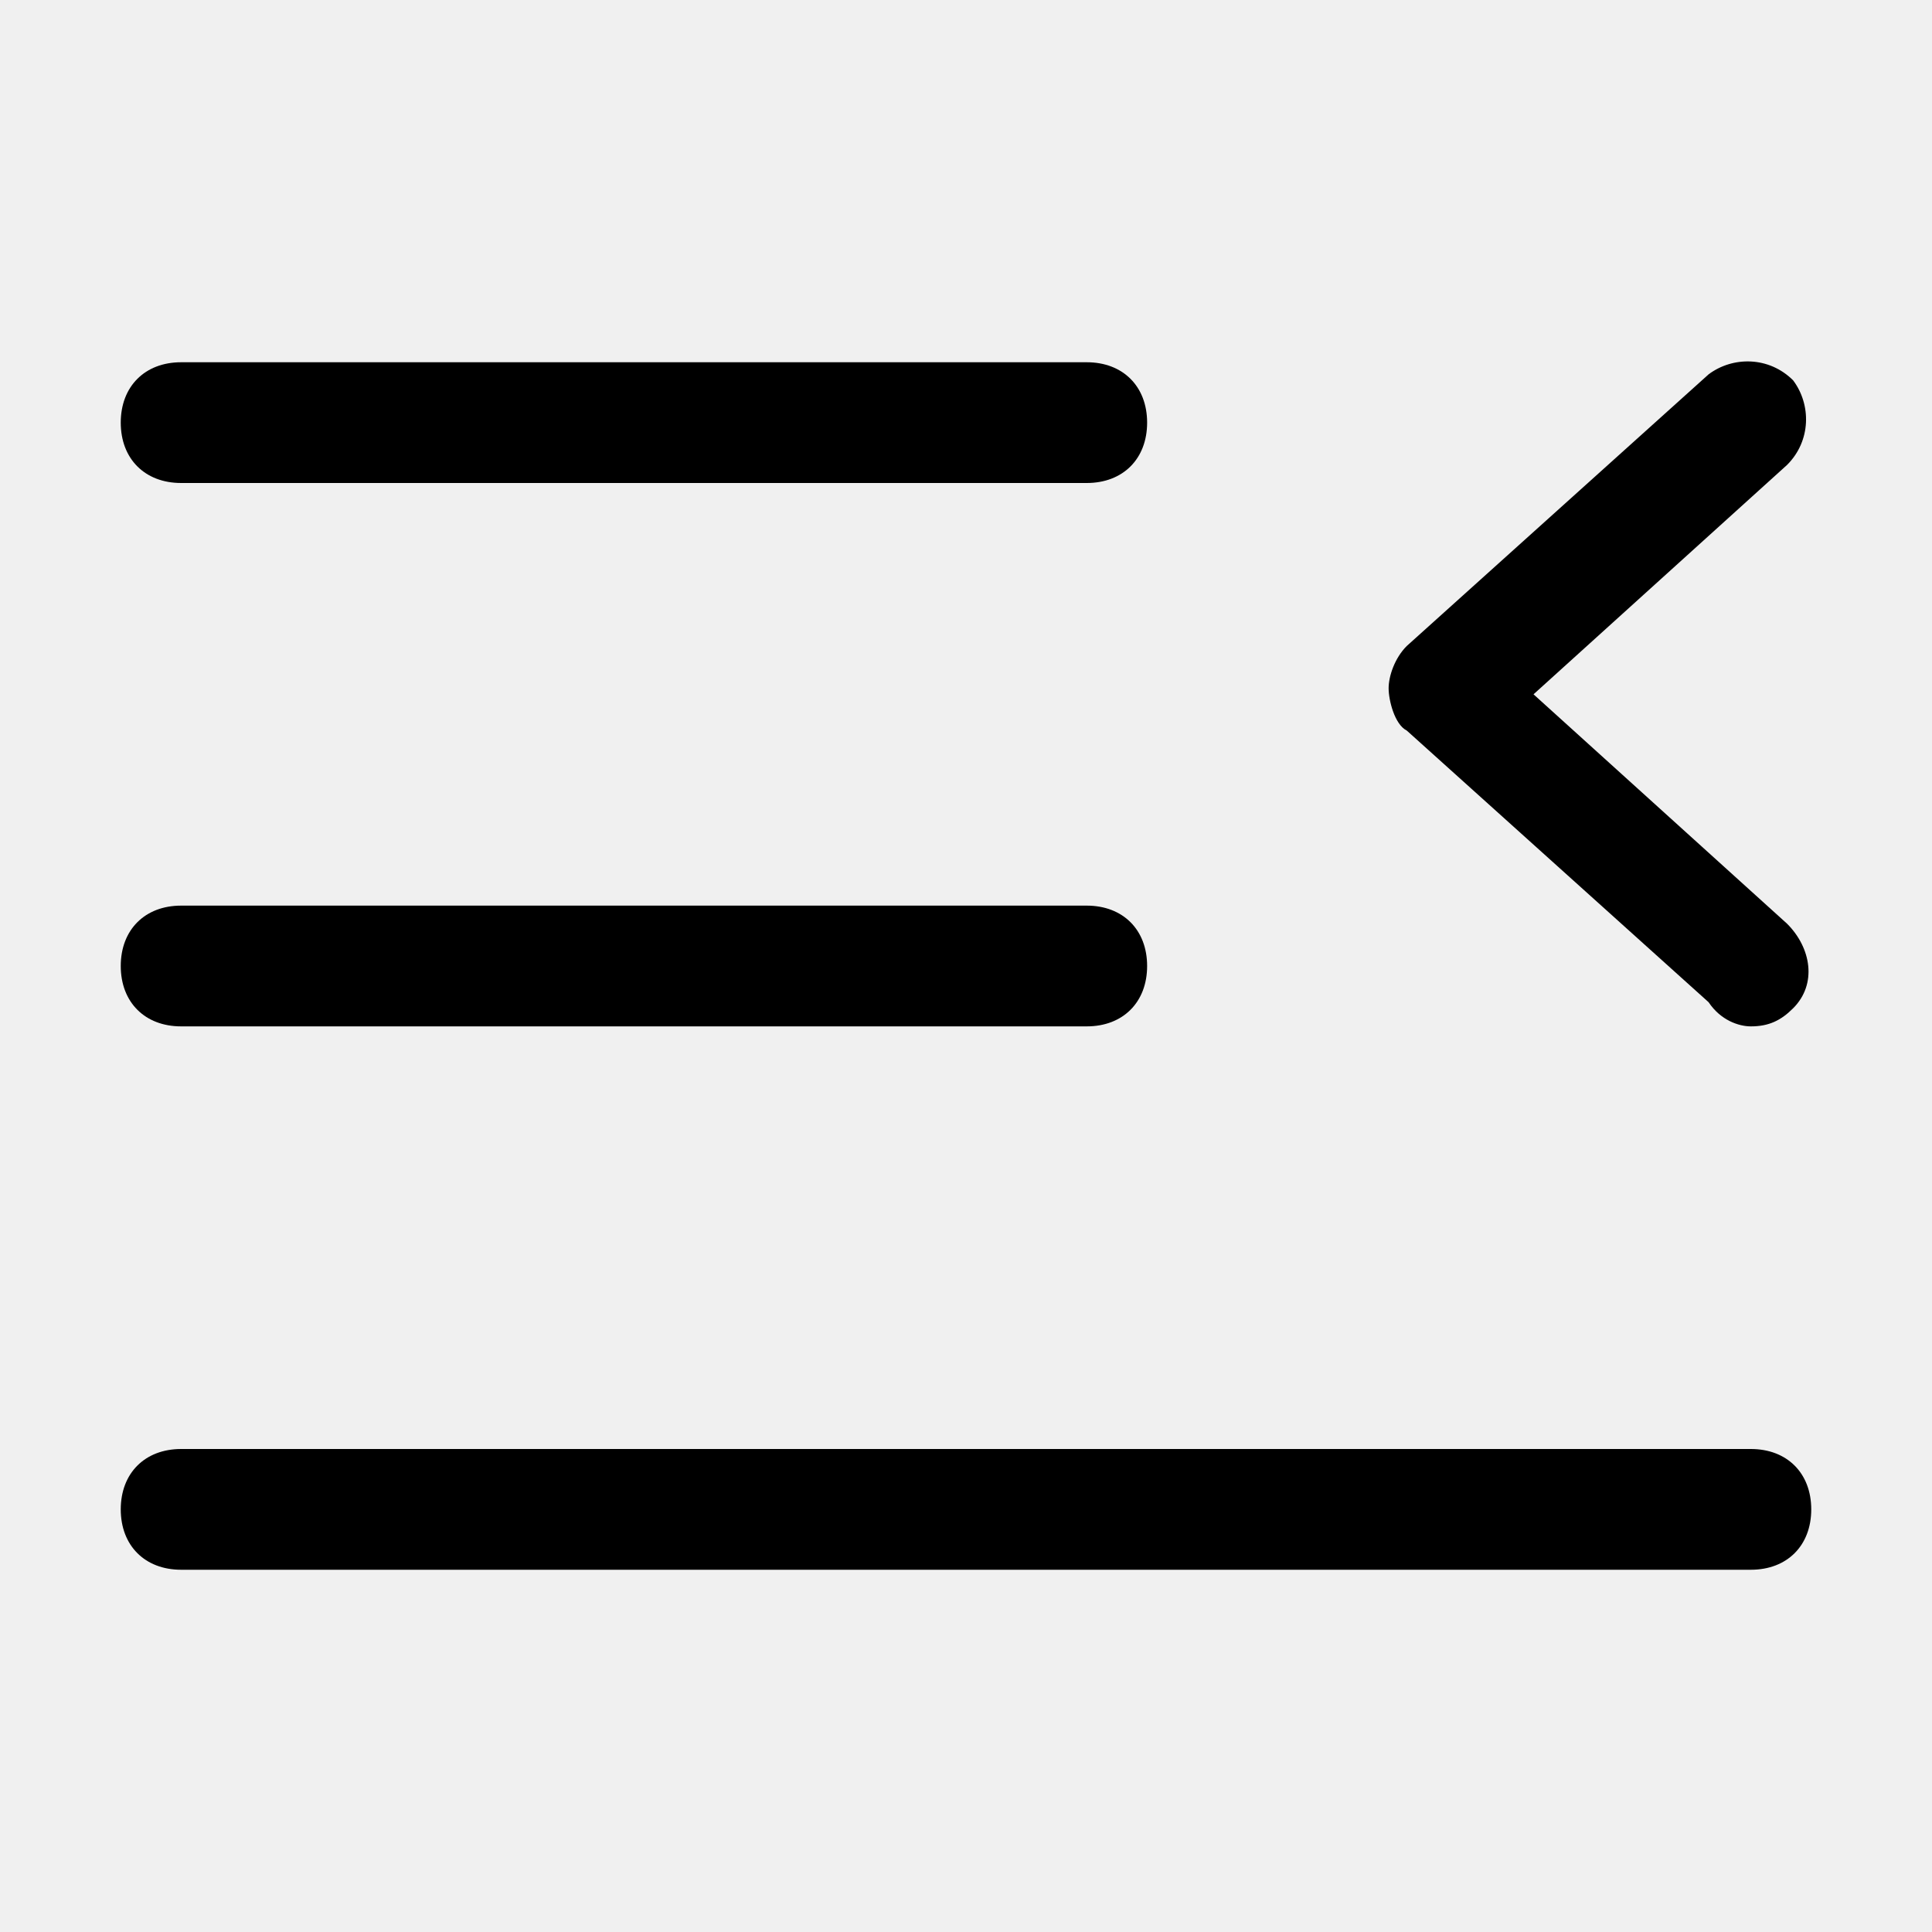
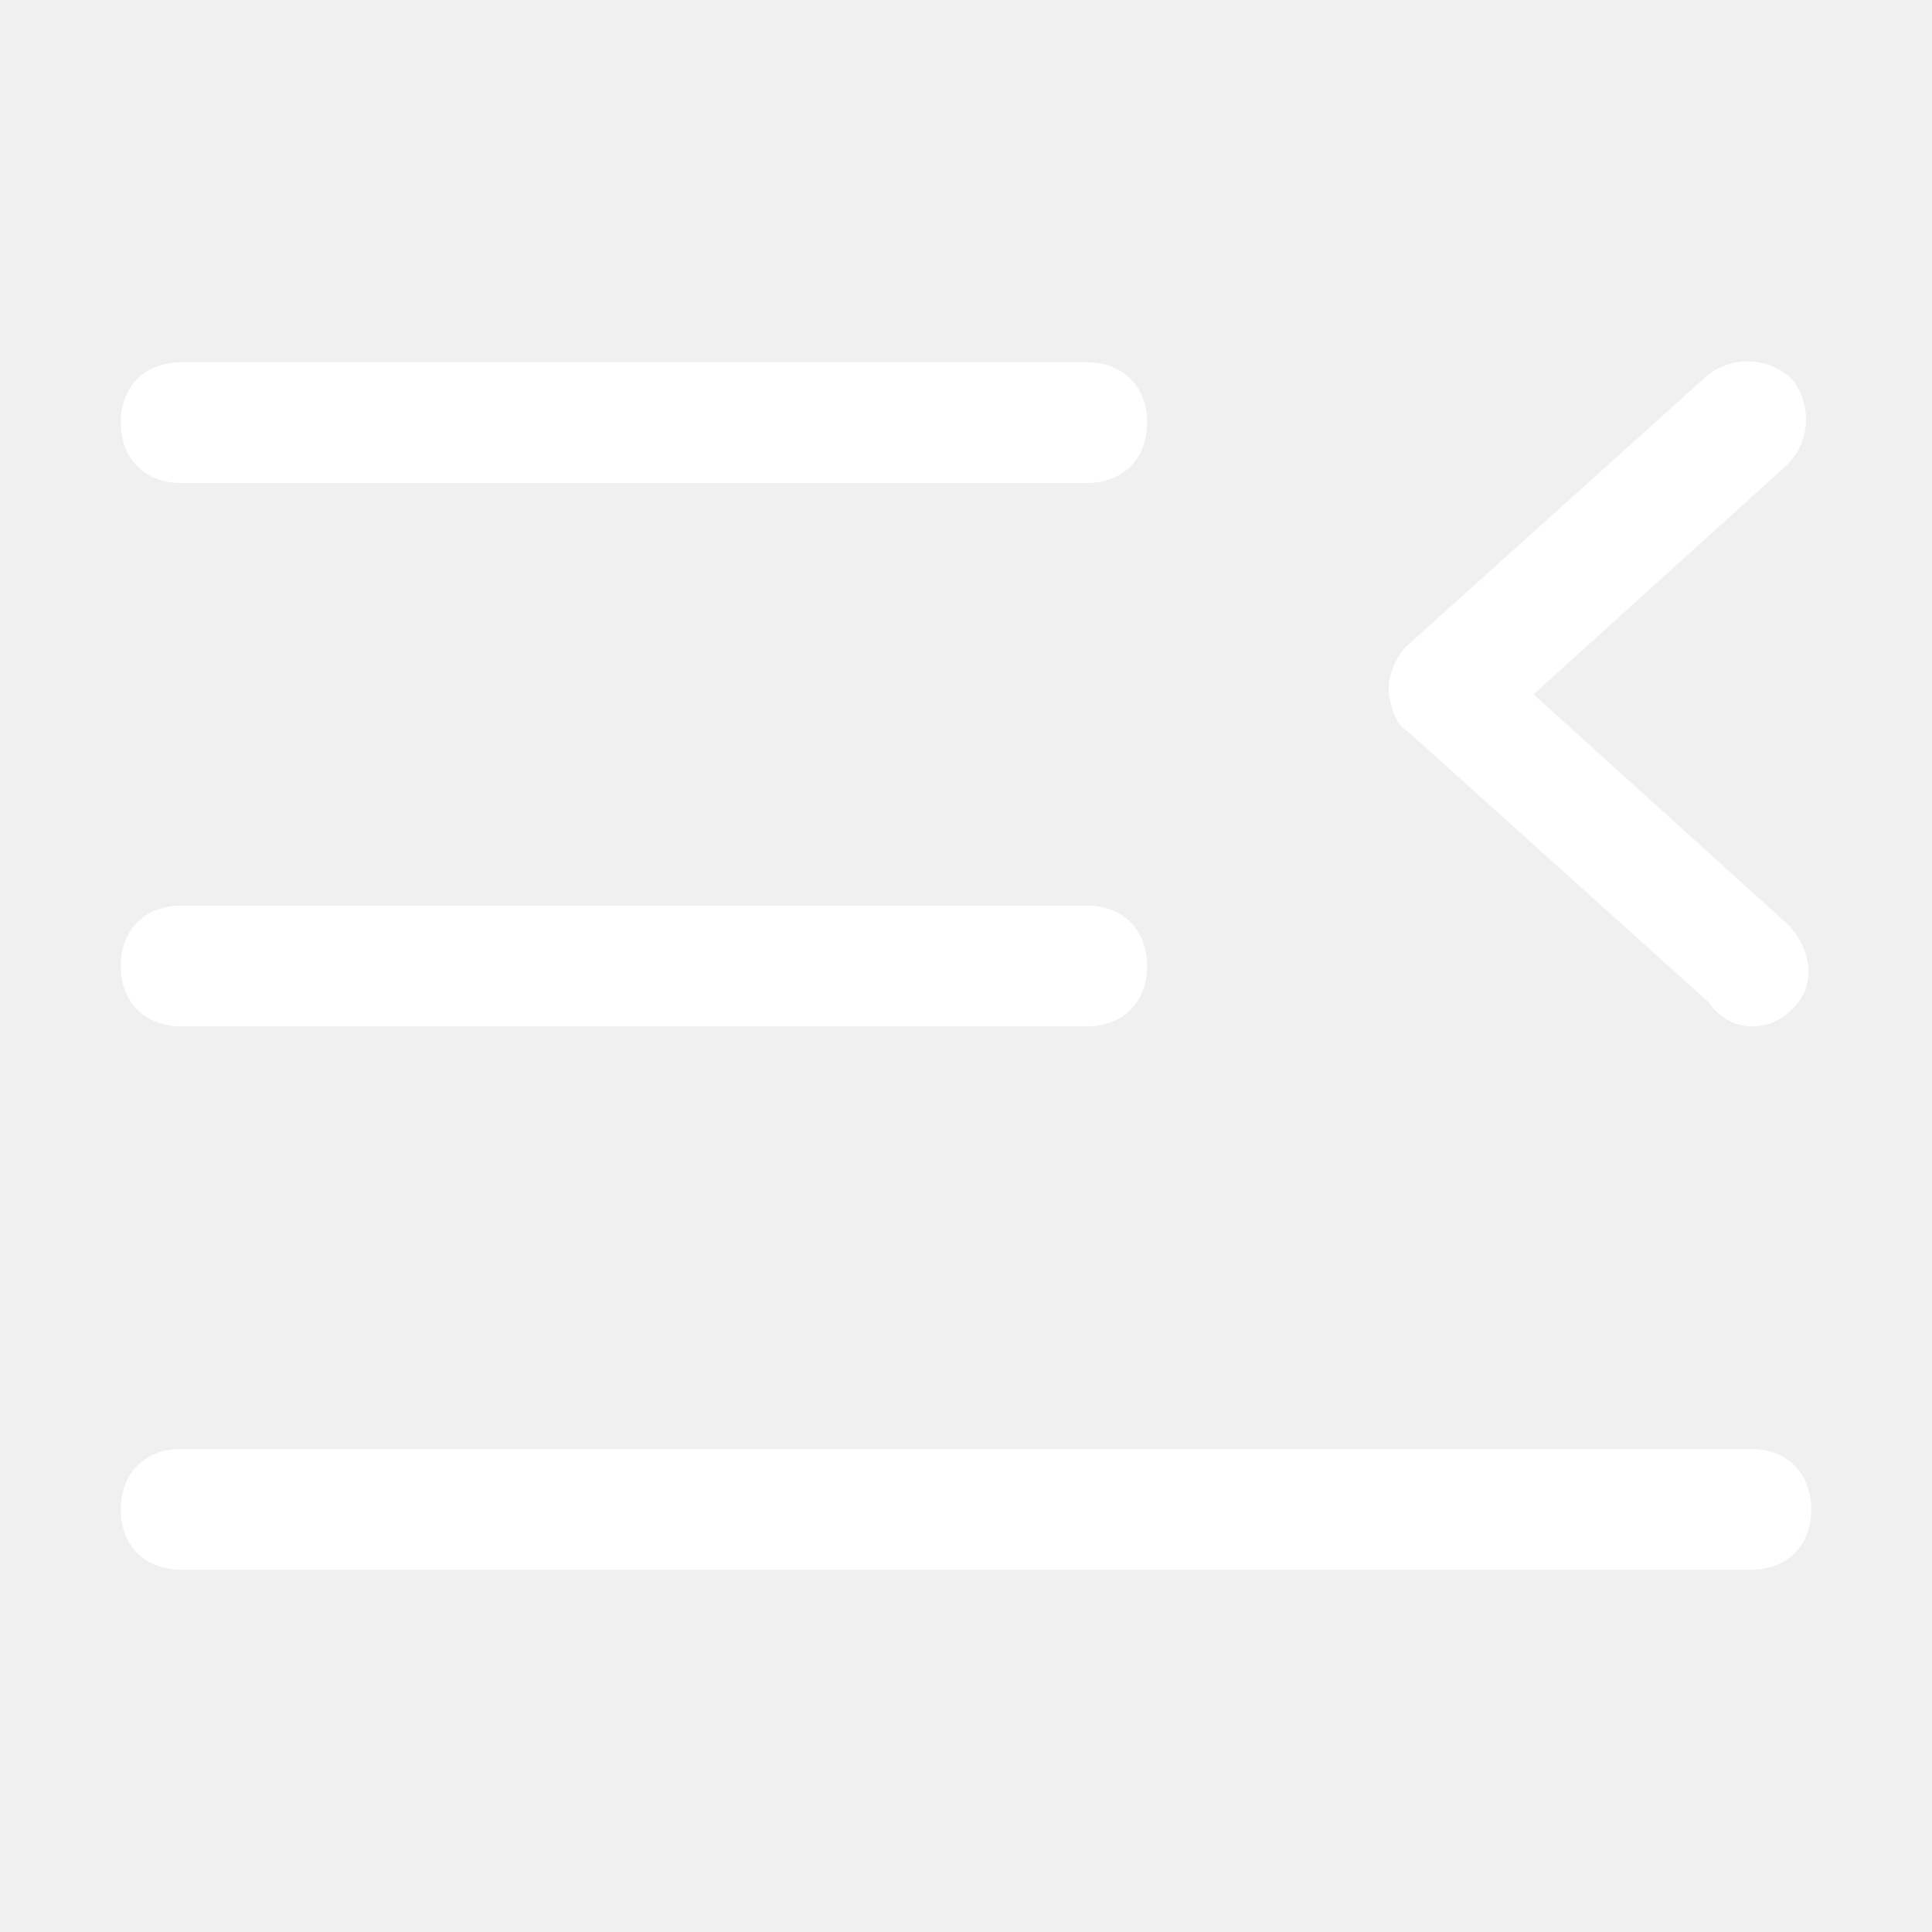
- <svg xmlns="http://www.w3.org/2000/svg" t="1644333437822" class="icon" viewBox="0 0 1024 1024" version="1.1" p-id="6651" width="200" height="200">
+ <svg xmlns="http://www.w3.org/2000/svg" t="1644333437822" class="icon" viewBox="0 0 1024 1024" fill="#fff" version="1.1" p-id="6651" width="200" height="200">
  <defs>
    <style type="text/css" />
  </defs>
  <path d="M576 256 96 256C76.8 256 64 243.2 64 224s12.8-32 32-32l480 0c19.2 0 32 12.8 32 32S595.2 256 576 256z" p-id="6652" />
  <path d="M576 544 96 544c-19.2 0-32-12.8-32-32s12.8-32 32-32l480 0c19.2 0 32 12.8 32 32S595.2 544 576 544z" p-id="6653" />
  <path d="M928 832 96 832c-19.2 0-32-12.8-32-32s12.8-32 32-32l832 0c19.2 0 32 12.8 32 32S947.2 832 928 832z" p-id="6654" />
  <path d="M928 544c9.6 0 16-3.2 22.4-9.6 12.8-12.8 9.6-32-3.2-44.8l-134.4-121.6 134.4-121.6c12.8-12.8 12.8-32 3.2-44.8-12.8-12.8-32-12.8-44.8-3.2l-160 144c-6.4 6.4-9.6 16-9.6 22.4s3.2 19.2 9.6 22.4l160 144C912 540.8 921.6 544 928 544z" p-id="6655" />
</svg>
